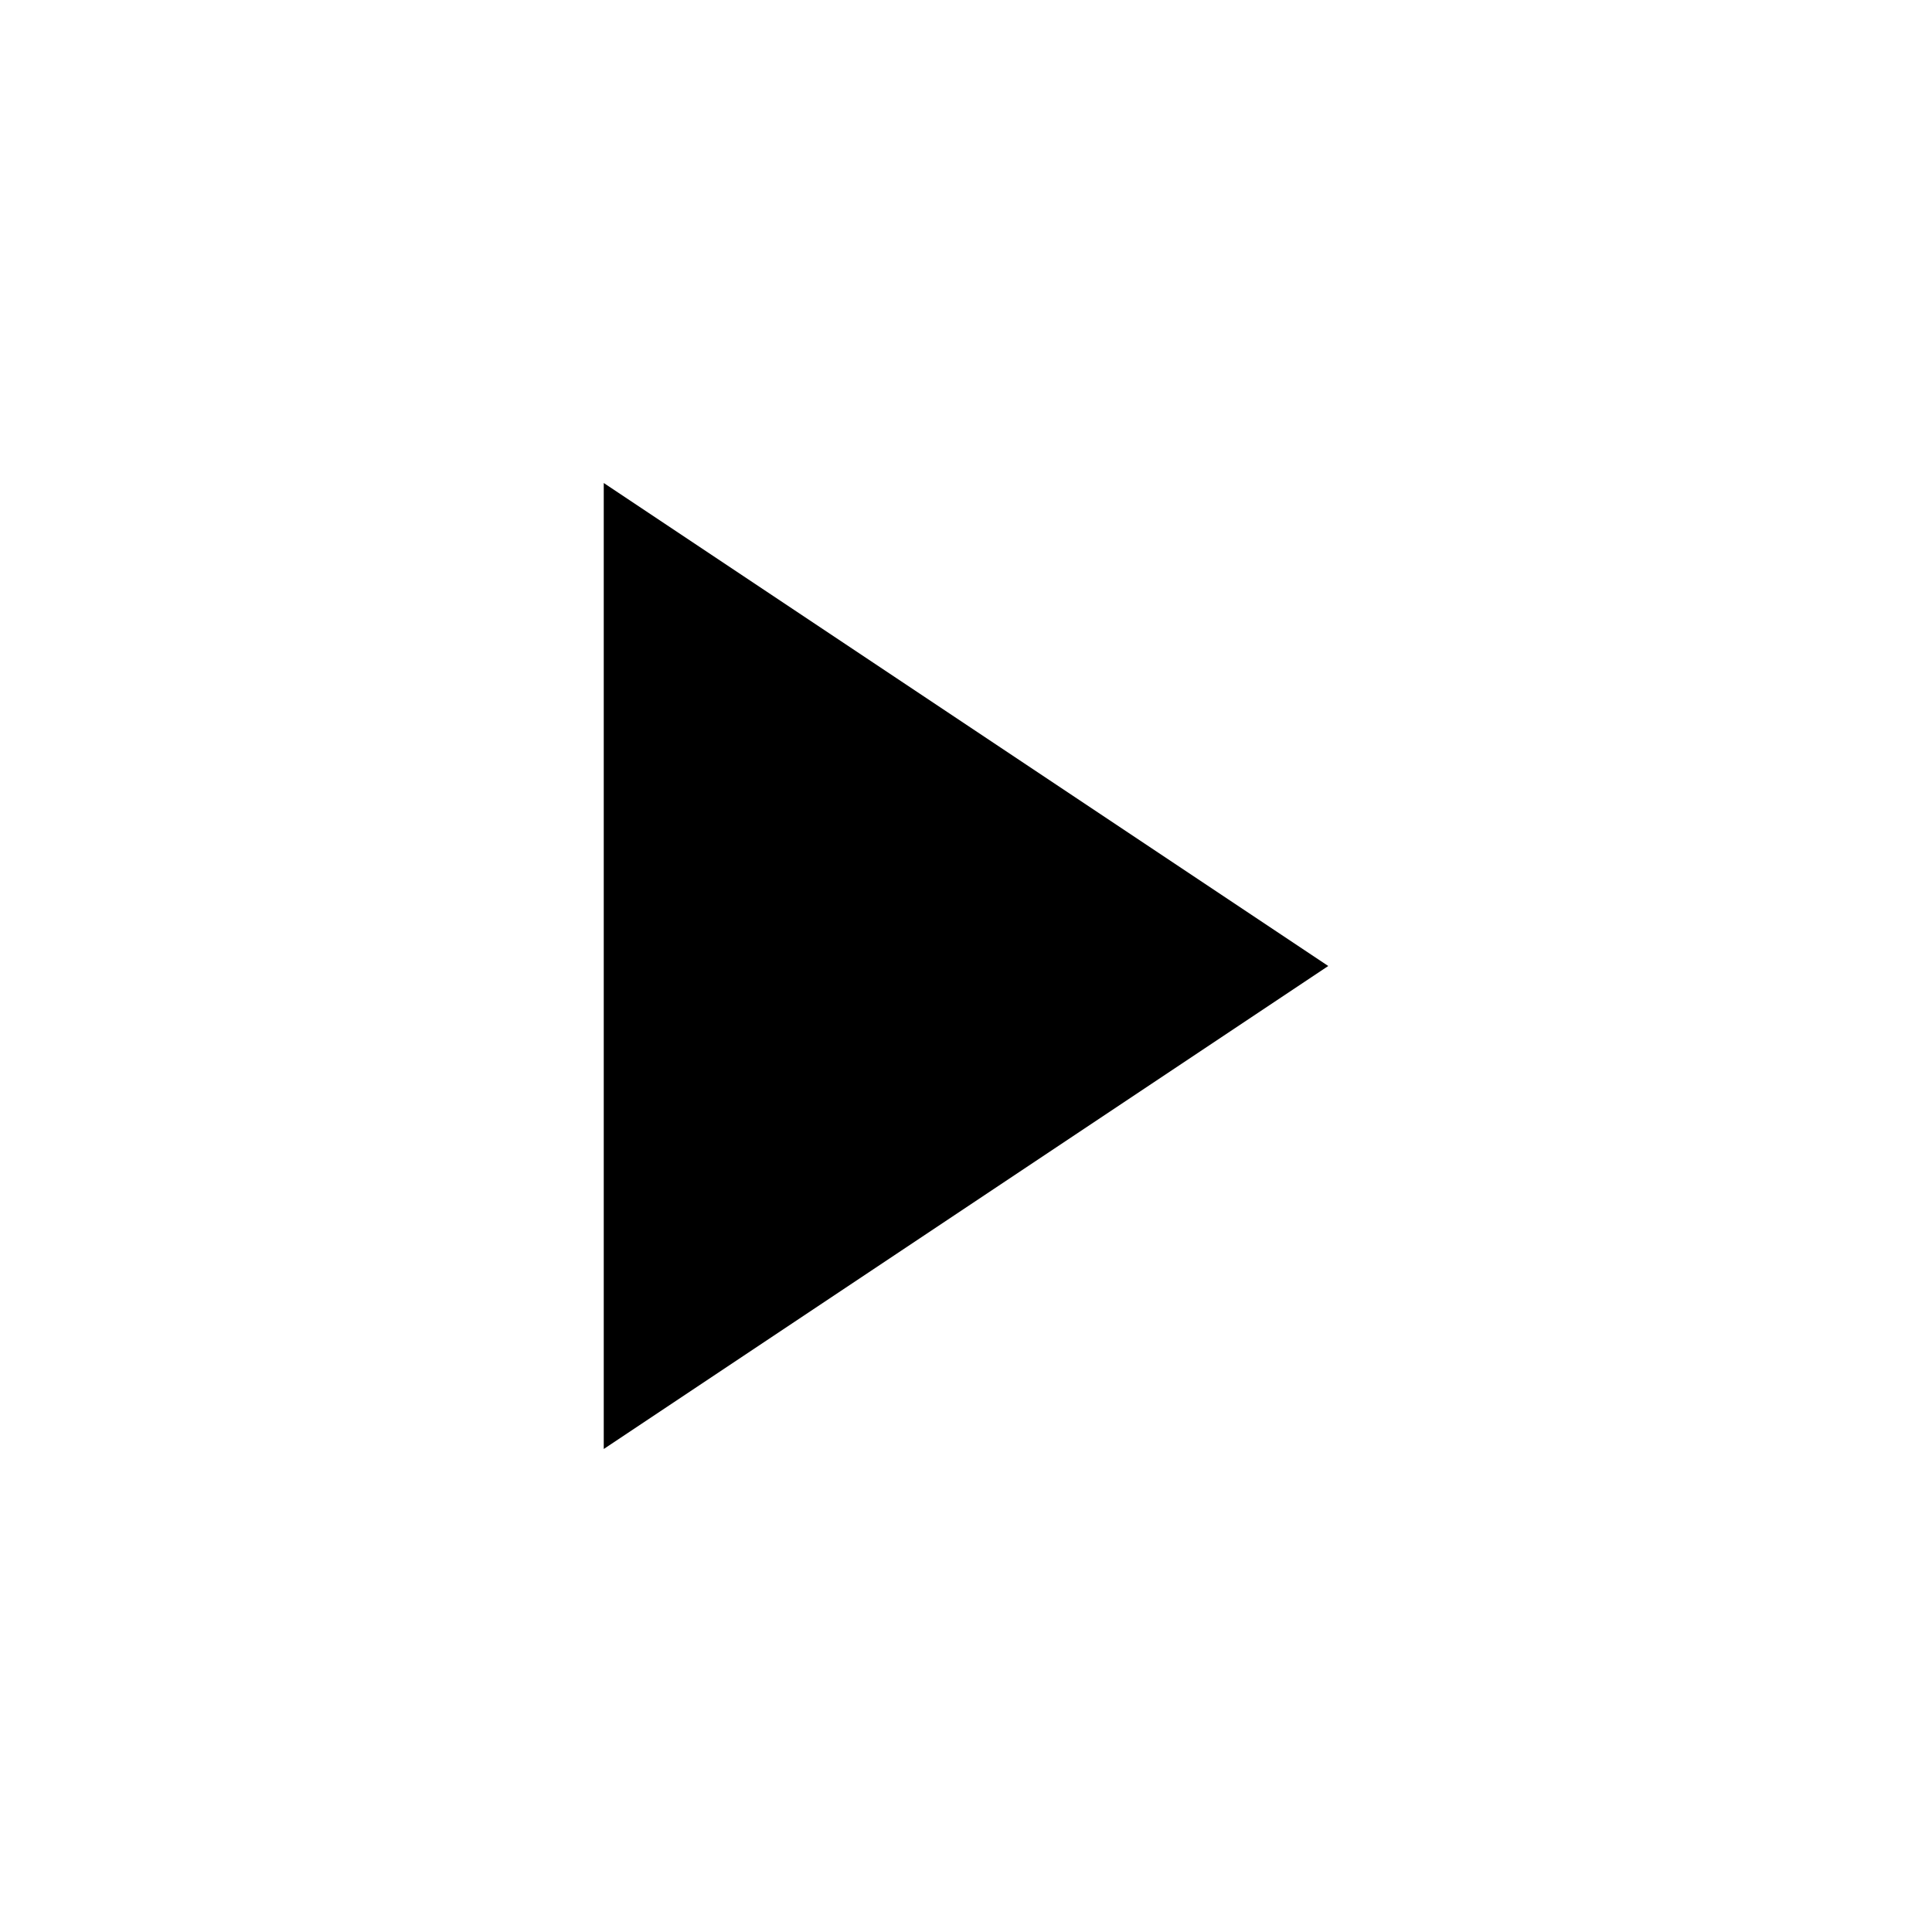
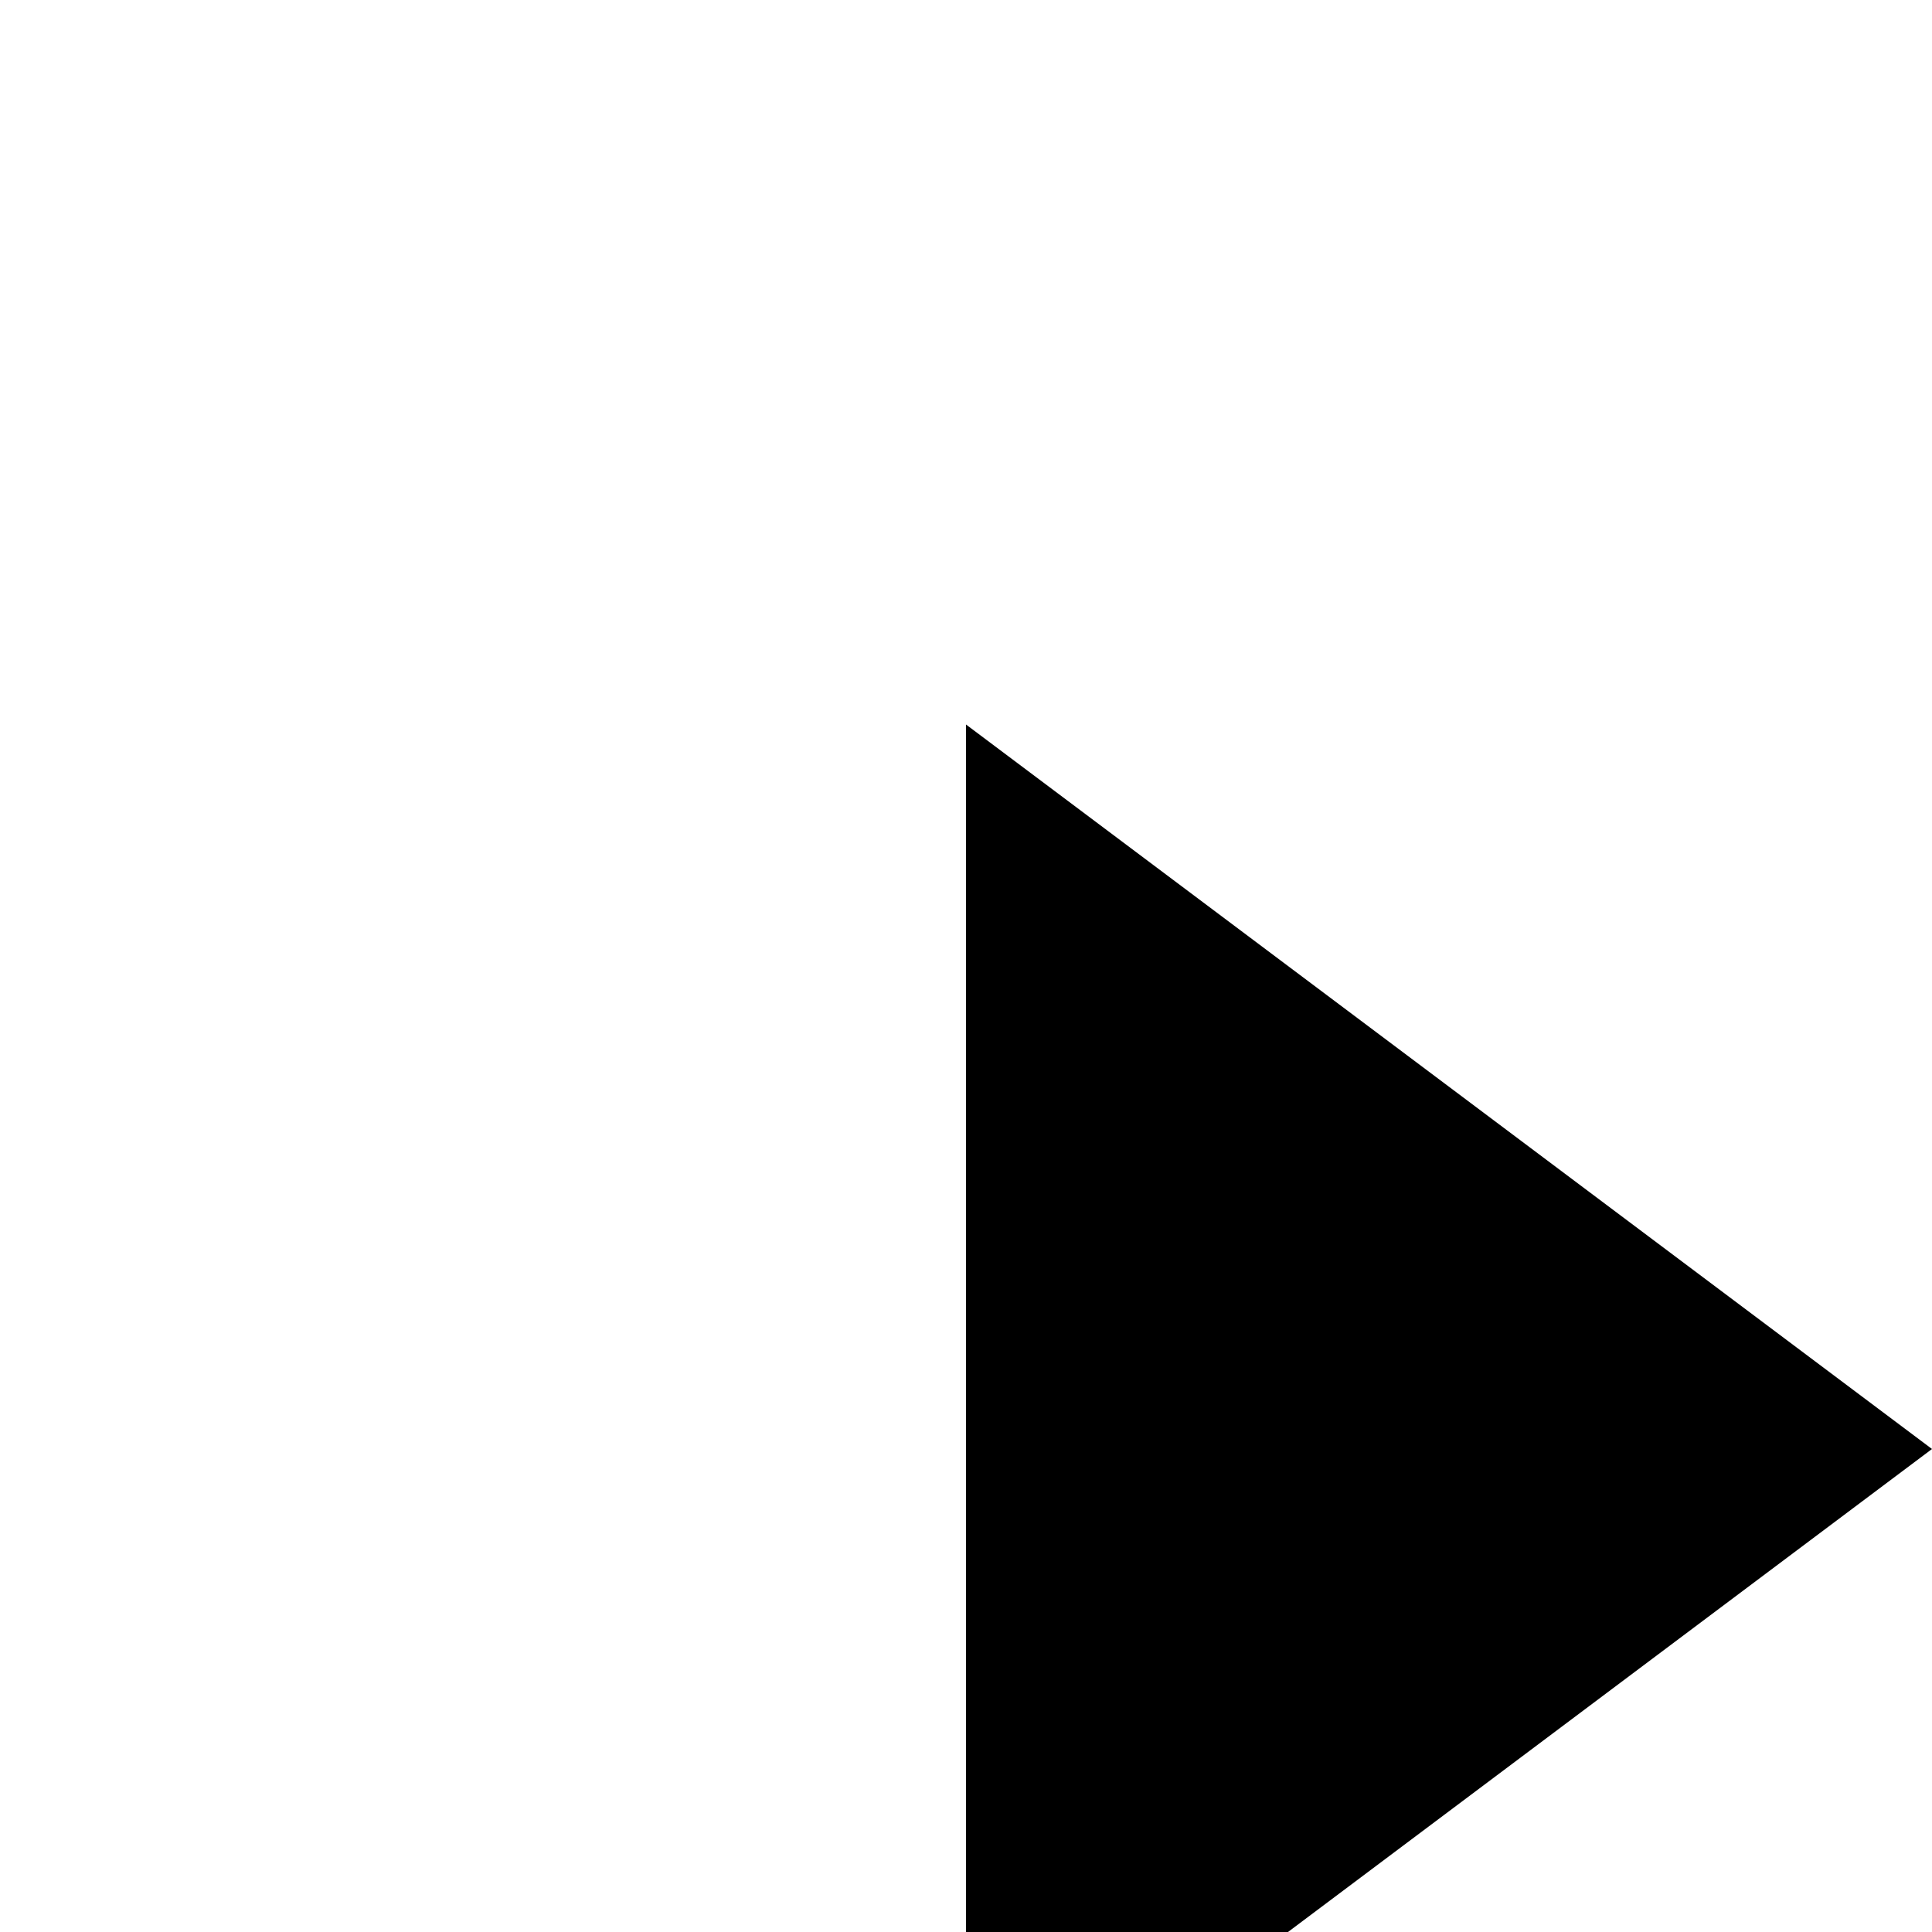
<svg xmlns="http://www.w3.org/2000/svg" viewBox="0 0 16 16">
-   <path d="M5 4 L5 12 L11 8 Z" fill="currentColor" stroke="currentColor" stroke-width="0" stroke-linecap="round" stroke-linejoin="round" />
+   <path d="M8 6 L8 18 L16 12 Z" fill="currentColor" stroke="currentColor" stroke-width="0" stroke-linecap="round" stroke-linejoin="round" />
</svg>
